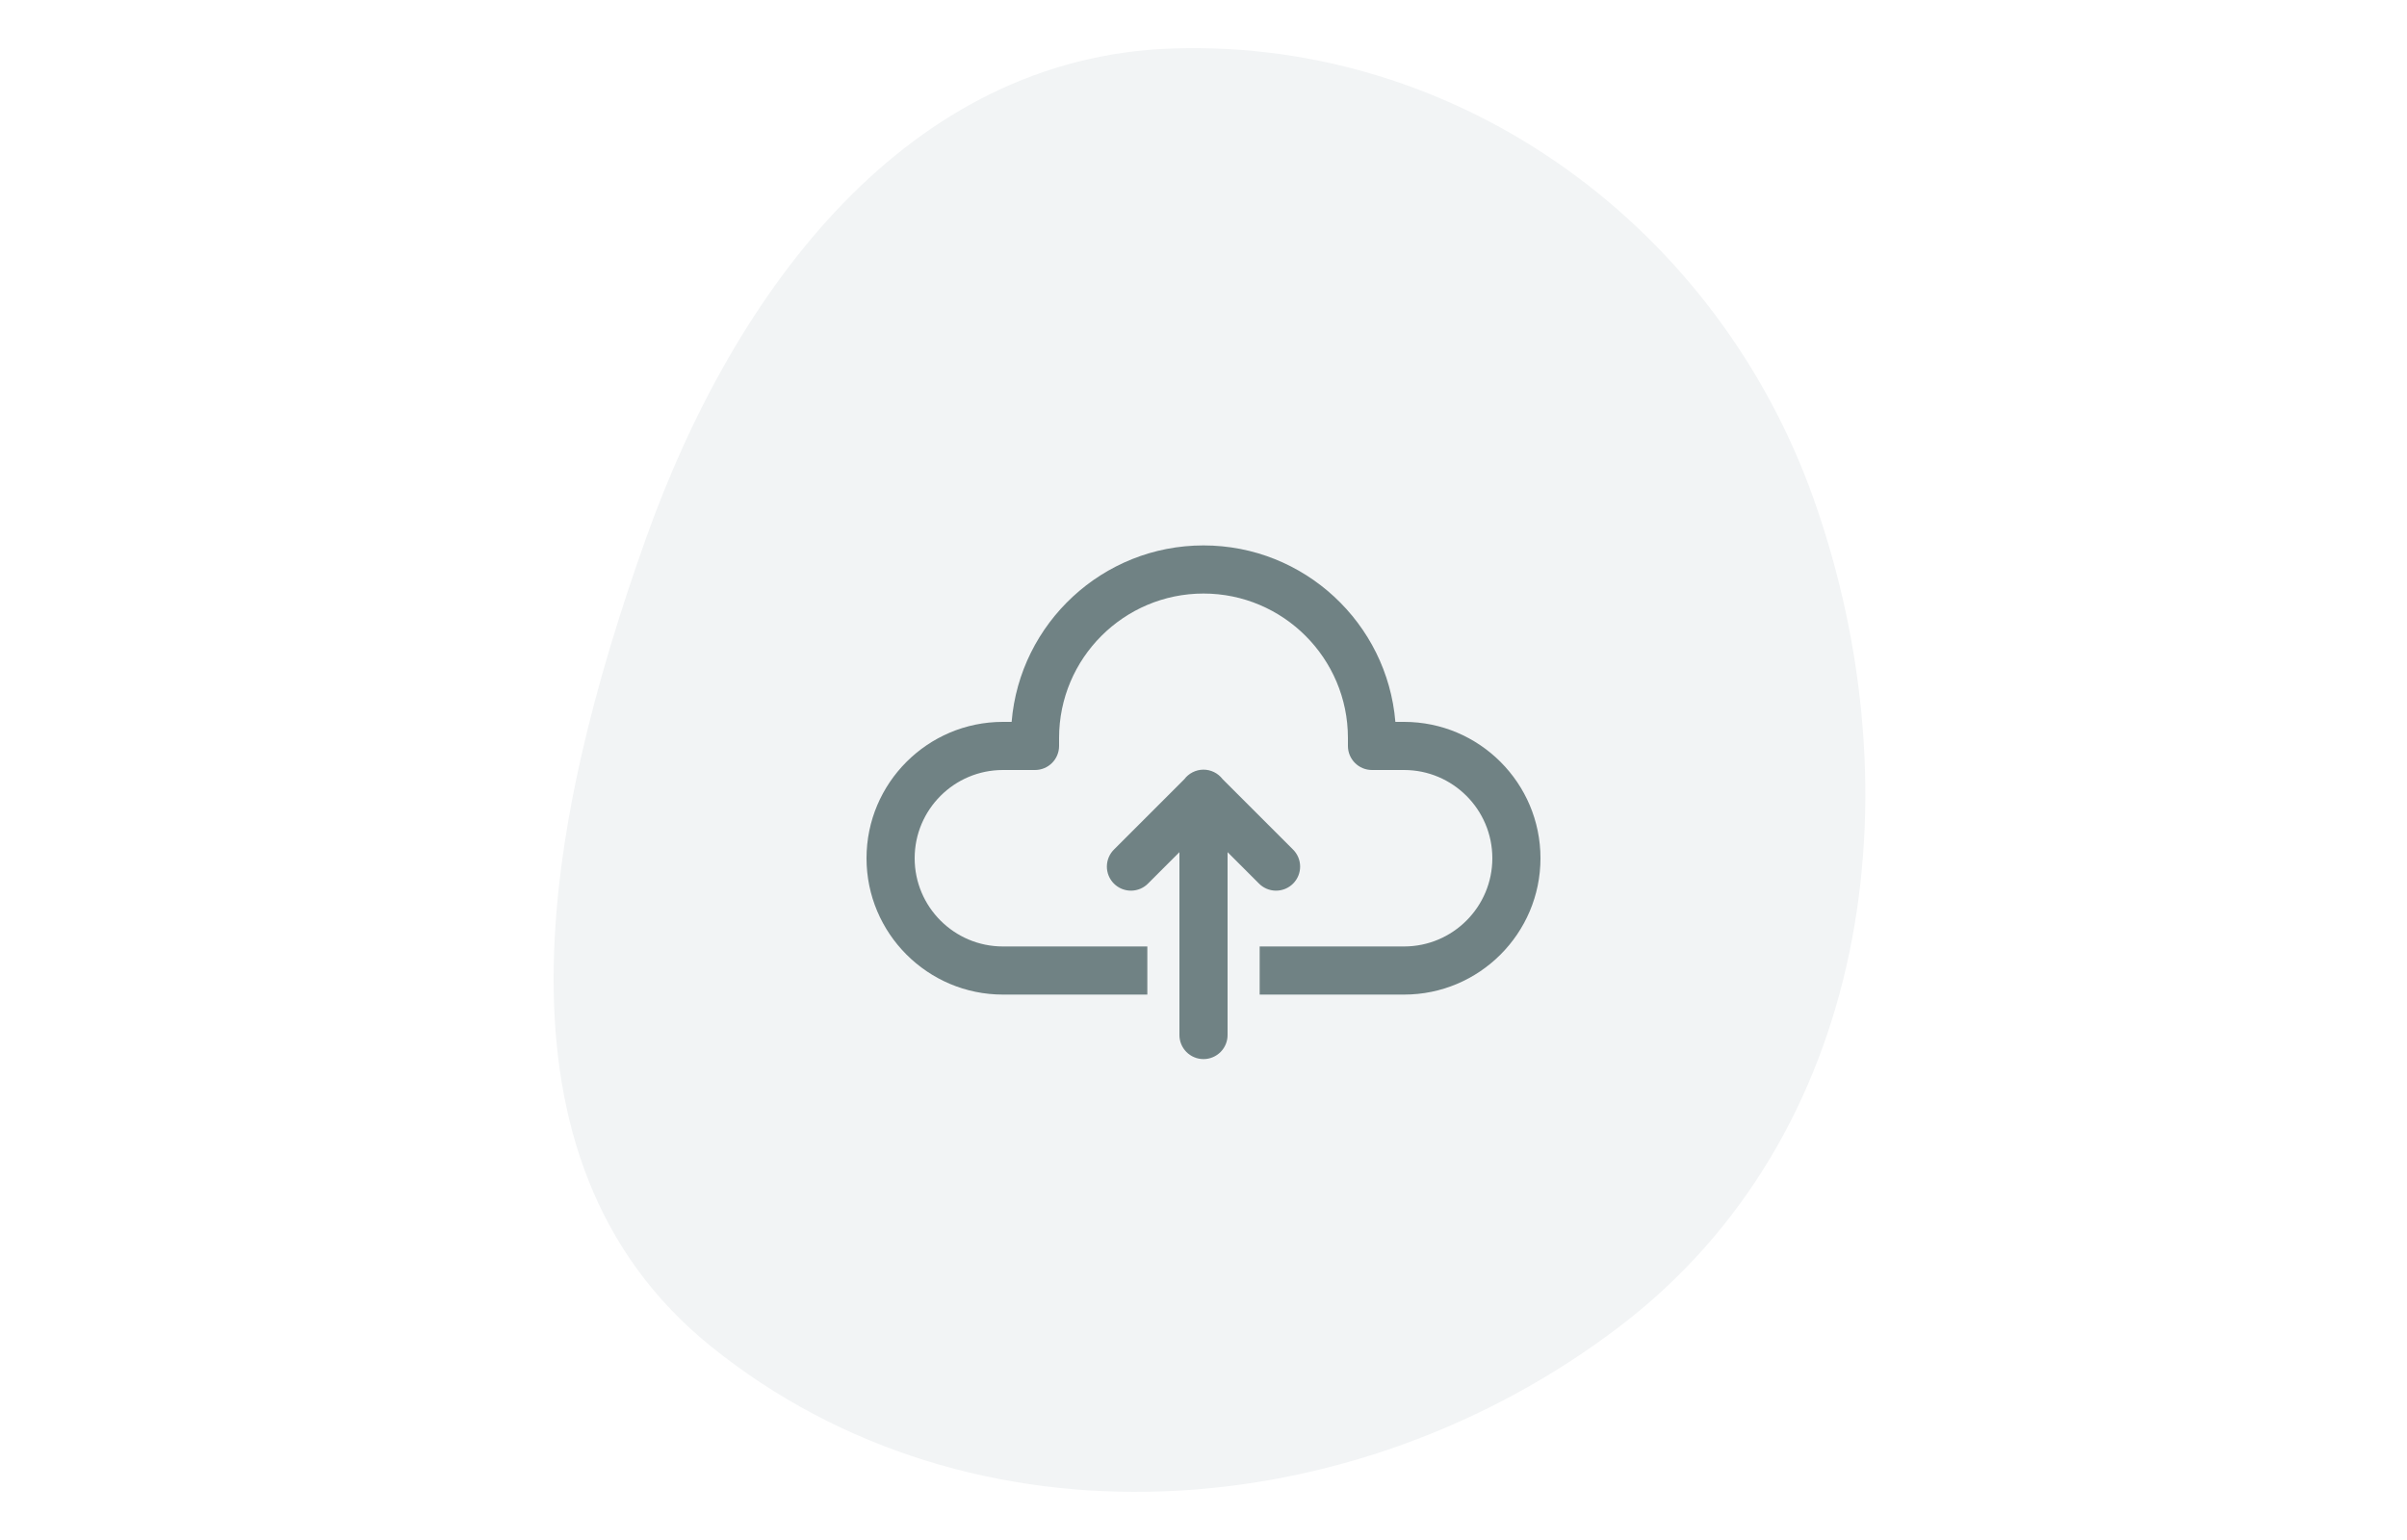
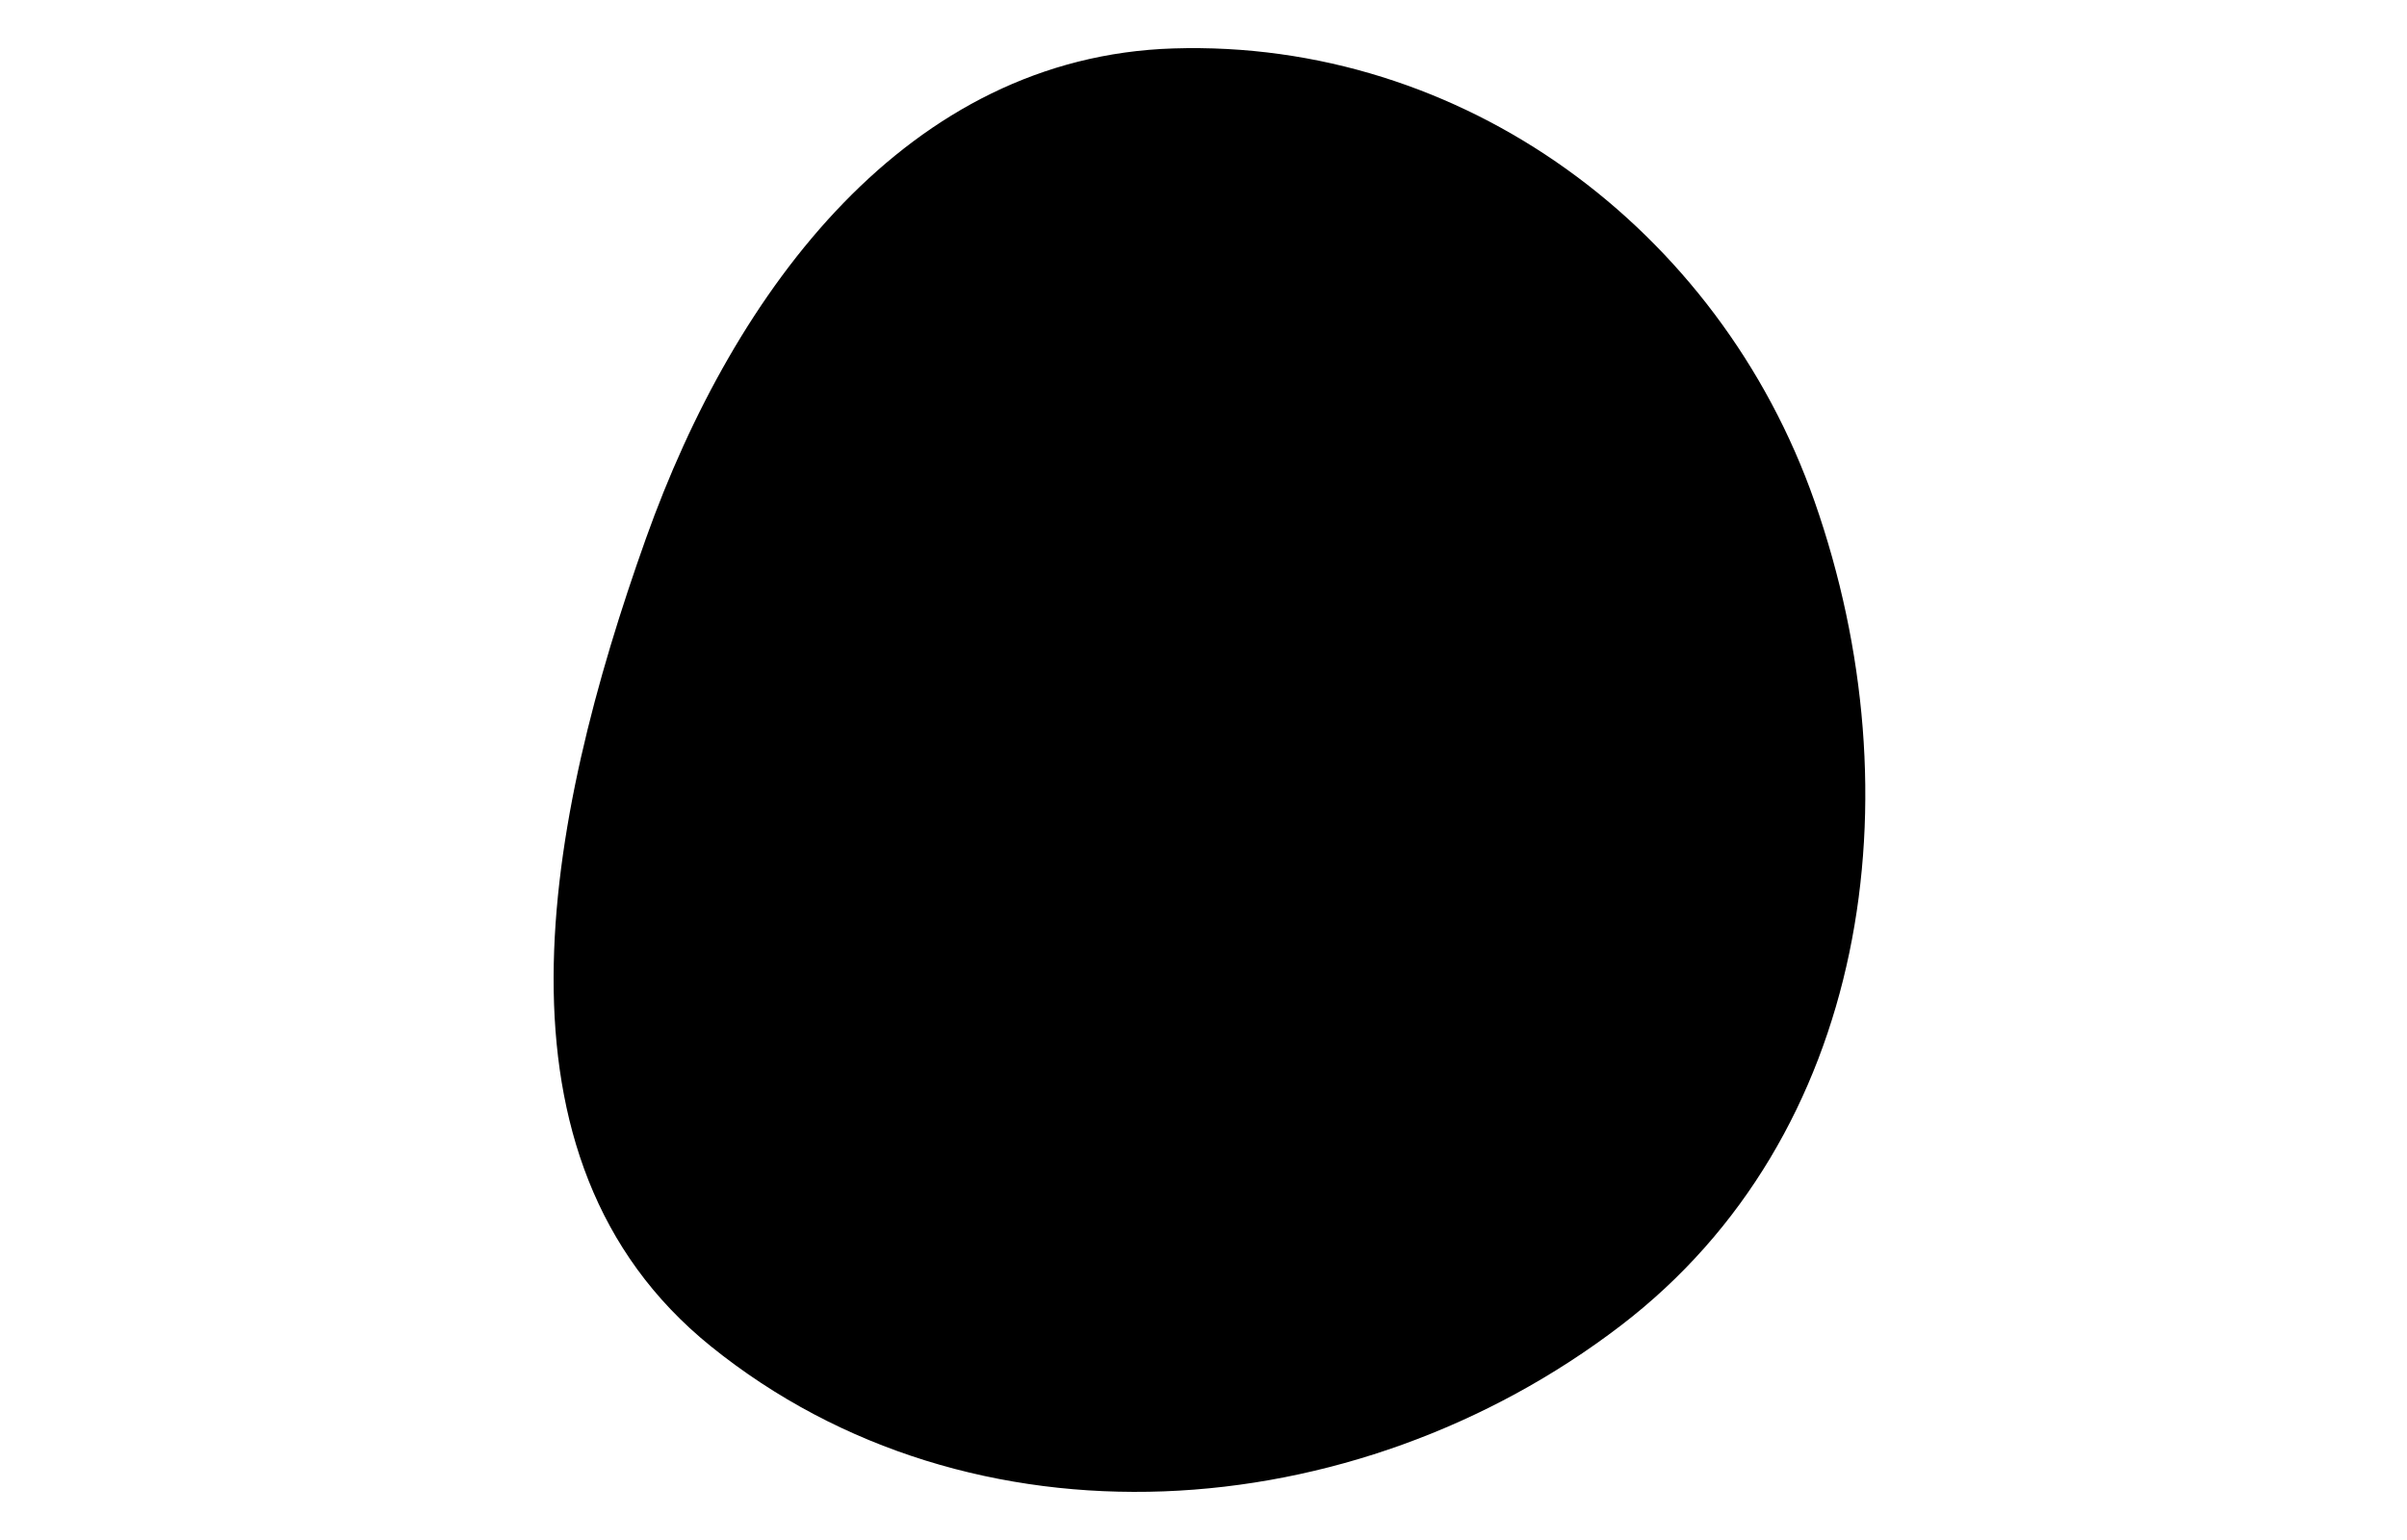
- <svg xmlns="http://www.w3.org/2000/svg" width="200" height="128" viewBox="0 0 200 128" fill="none">
-   <path fill-rule="evenodd" clip-rule="evenodd" d="M97.492 4.026C121.525 3.266 142.827 18.992 150.776 41.685C159.348 66.156 155.264 94.416 134.675 110.177C112.543 127.12 80.746 129.407 59.06 111.895C39.751 96.3 45.34 68.141 53.67 44.76C61.07 23.99 75.454 4.724 97.492 4.026Z" fill="#F2F4F5" />
-   <path d="M100 45.333C91.627 45.333 84.736 51.8 84.057 60H83.333C77.084 60 72 65.084 72 71.333C72 77.583 77.084 82.667 83.333 82.667H95.333V78.667H83.333C79.289 78.667 76 75.377 76 71.333C76 67.289 79.289 64 83.333 64H86C87.105 64 88 63.105 88 62V61.333C88 54.717 93.384 49.333 100 49.333C106.616 49.333 112 54.717 112 61.333V62C112 63.105 112.895 64 114 64H116.667C120.711 64 124 67.289 124 71.333C124 75.377 120.711 78.667 116.667 78.667H104.667V82.667H116.667C122.916 82.667 128 77.583 128 71.333C128 65.084 122.916 60 116.667 60H115.943C115.264 51.8 108.373 45.333 100 45.333ZM99.969 63.971C99.664 63.976 99.365 64.051 99.094 64.189C98.823 64.327 98.587 64.525 98.404 64.768L92.586 70.586C92.394 70.77 92.241 70.991 92.135 71.235C92.03 71.479 91.974 71.742 91.971 72.008C91.968 72.274 92.019 72.538 92.119 72.785C92.22 73.031 92.369 73.255 92.557 73.443C92.745 73.631 92.969 73.78 93.215 73.88C93.462 73.981 93.725 74.031 93.992 74.029C94.258 74.026 94.52 73.97 94.765 73.865C95.009 73.759 95.23 73.606 95.414 73.414L98 70.828V86C97.996 86.265 98.045 86.528 98.144 86.774C98.243 87.02 98.39 87.244 98.576 87.433C98.762 87.621 98.984 87.771 99.228 87.873C99.472 87.976 99.735 88.028 100 88.028C100.265 88.028 100.527 87.976 100.772 87.873C101.016 87.771 101.238 87.621 101.424 87.433C101.61 87.244 101.757 87.02 101.856 86.774C101.955 86.528 102.004 86.265 102 86V70.828L104.586 73.414C104.77 73.606 104.991 73.759 105.235 73.865C105.479 73.97 105.742 74.026 106.008 74.029C106.274 74.031 106.538 73.981 106.785 73.88C107.031 73.78 107.255 73.631 107.443 73.443C107.631 73.255 107.78 73.031 107.881 72.785C107.981 72.538 108.032 72.274 108.029 72.008C108.026 71.742 107.97 71.479 107.865 71.235C107.759 70.991 107.606 70.77 107.414 70.586L101.586 64.758C101.396 64.51 101.152 64.309 100.871 64.172C100.59 64.036 100.281 63.967 99.969 63.971Z" fill="#708284" />
+ <svg xmlns="http://www.w3.org/2000/svg" width="200" height="128" viewBox="0 0 200 128">
+   <path fill-rule="evenodd" clip-rule="evenodd" d="M97.492 4.026C121.525 3.266 142.827 18.992 150.776 41.685C159.348 66.156 155.264 94.416 134.675 110.177C112.543 127.12 80.746 129.407 59.06 111.895C39.751 96.3 45.34 68.141 53.67 44.76C61.07 23.99 75.454 4.724 97.492 4.026Z" />
+   <path d="M100 45.333C91.627 45.333 84.736 51.8 84.057 60H83.333C77.084 60 72 65.084 72 71.333C72 77.583 77.084 82.667 83.333 82.667H95.333V78.667H83.333C79.289 78.667 76 75.377 76 71.333C76 67.289 79.289 64 83.333 64H86C87.105 64 88 63.105 88 62V61.333C88 54.717 93.384 49.333 100 49.333C106.616 49.333 112 54.717 112 61.333V62C112 63.105 112.895 64 114 64H116.667C120.711 64 124 67.289 124 71.333C124 75.377 120.711 78.667 116.667 78.667H104.667V82.667H116.667C122.916 82.667 128 77.583 128 71.333C128 65.084 122.916 60 116.667 60H115.943C115.264 51.8 108.373 45.333 100 45.333ZM99.969 63.971C99.664 63.976 99.365 64.051 99.094 64.189C98.823 64.327 98.587 64.525 98.404 64.768L92.586 70.586C92.394 70.77 92.241 70.991 92.135 71.235C92.03 71.479 91.974 71.742 91.971 72.008C91.968 72.274 92.019 72.538 92.119 72.785C92.22 73.031 92.369 73.255 92.557 73.443C92.745 73.631 92.969 73.78 93.215 73.88C93.462 73.981 93.725 74.031 93.992 74.029C94.258 74.026 94.52 73.97 94.765 73.865C95.009 73.759 95.23 73.606 95.414 73.414L98 70.828V86C97.996 86.265 98.045 86.528 98.144 86.774C98.243 87.02 98.39 87.244 98.576 87.433C98.762 87.621 98.984 87.771 99.228 87.873C99.472 87.976 99.735 88.028 100 88.028C100.265 88.028 100.527 87.976 100.772 87.873C101.016 87.771 101.238 87.621 101.424 87.433C101.61 87.244 101.757 87.02 101.856 86.774C101.955 86.528 102.004 86.265 102 86V70.828L104.586 73.414C104.77 73.606 104.991 73.759 105.235 73.865C105.479 73.97 105.742 74.026 106.008 74.029C106.274 74.031 106.538 73.981 106.785 73.88C107.031 73.78 107.255 73.631 107.443 73.443C107.631 73.255 107.78 73.031 107.881 72.785C107.981 72.538 108.032 72.274 108.029 72.008C108.026 71.742 107.97 71.479 107.865 71.235C107.759 70.991 107.606 70.77 107.414 70.586L101.586 64.758C101.396 64.51 101.152 64.309 100.871 64.172C100.59 64.036 100.281 63.967 99.969 63.971Z" />
</svg>
